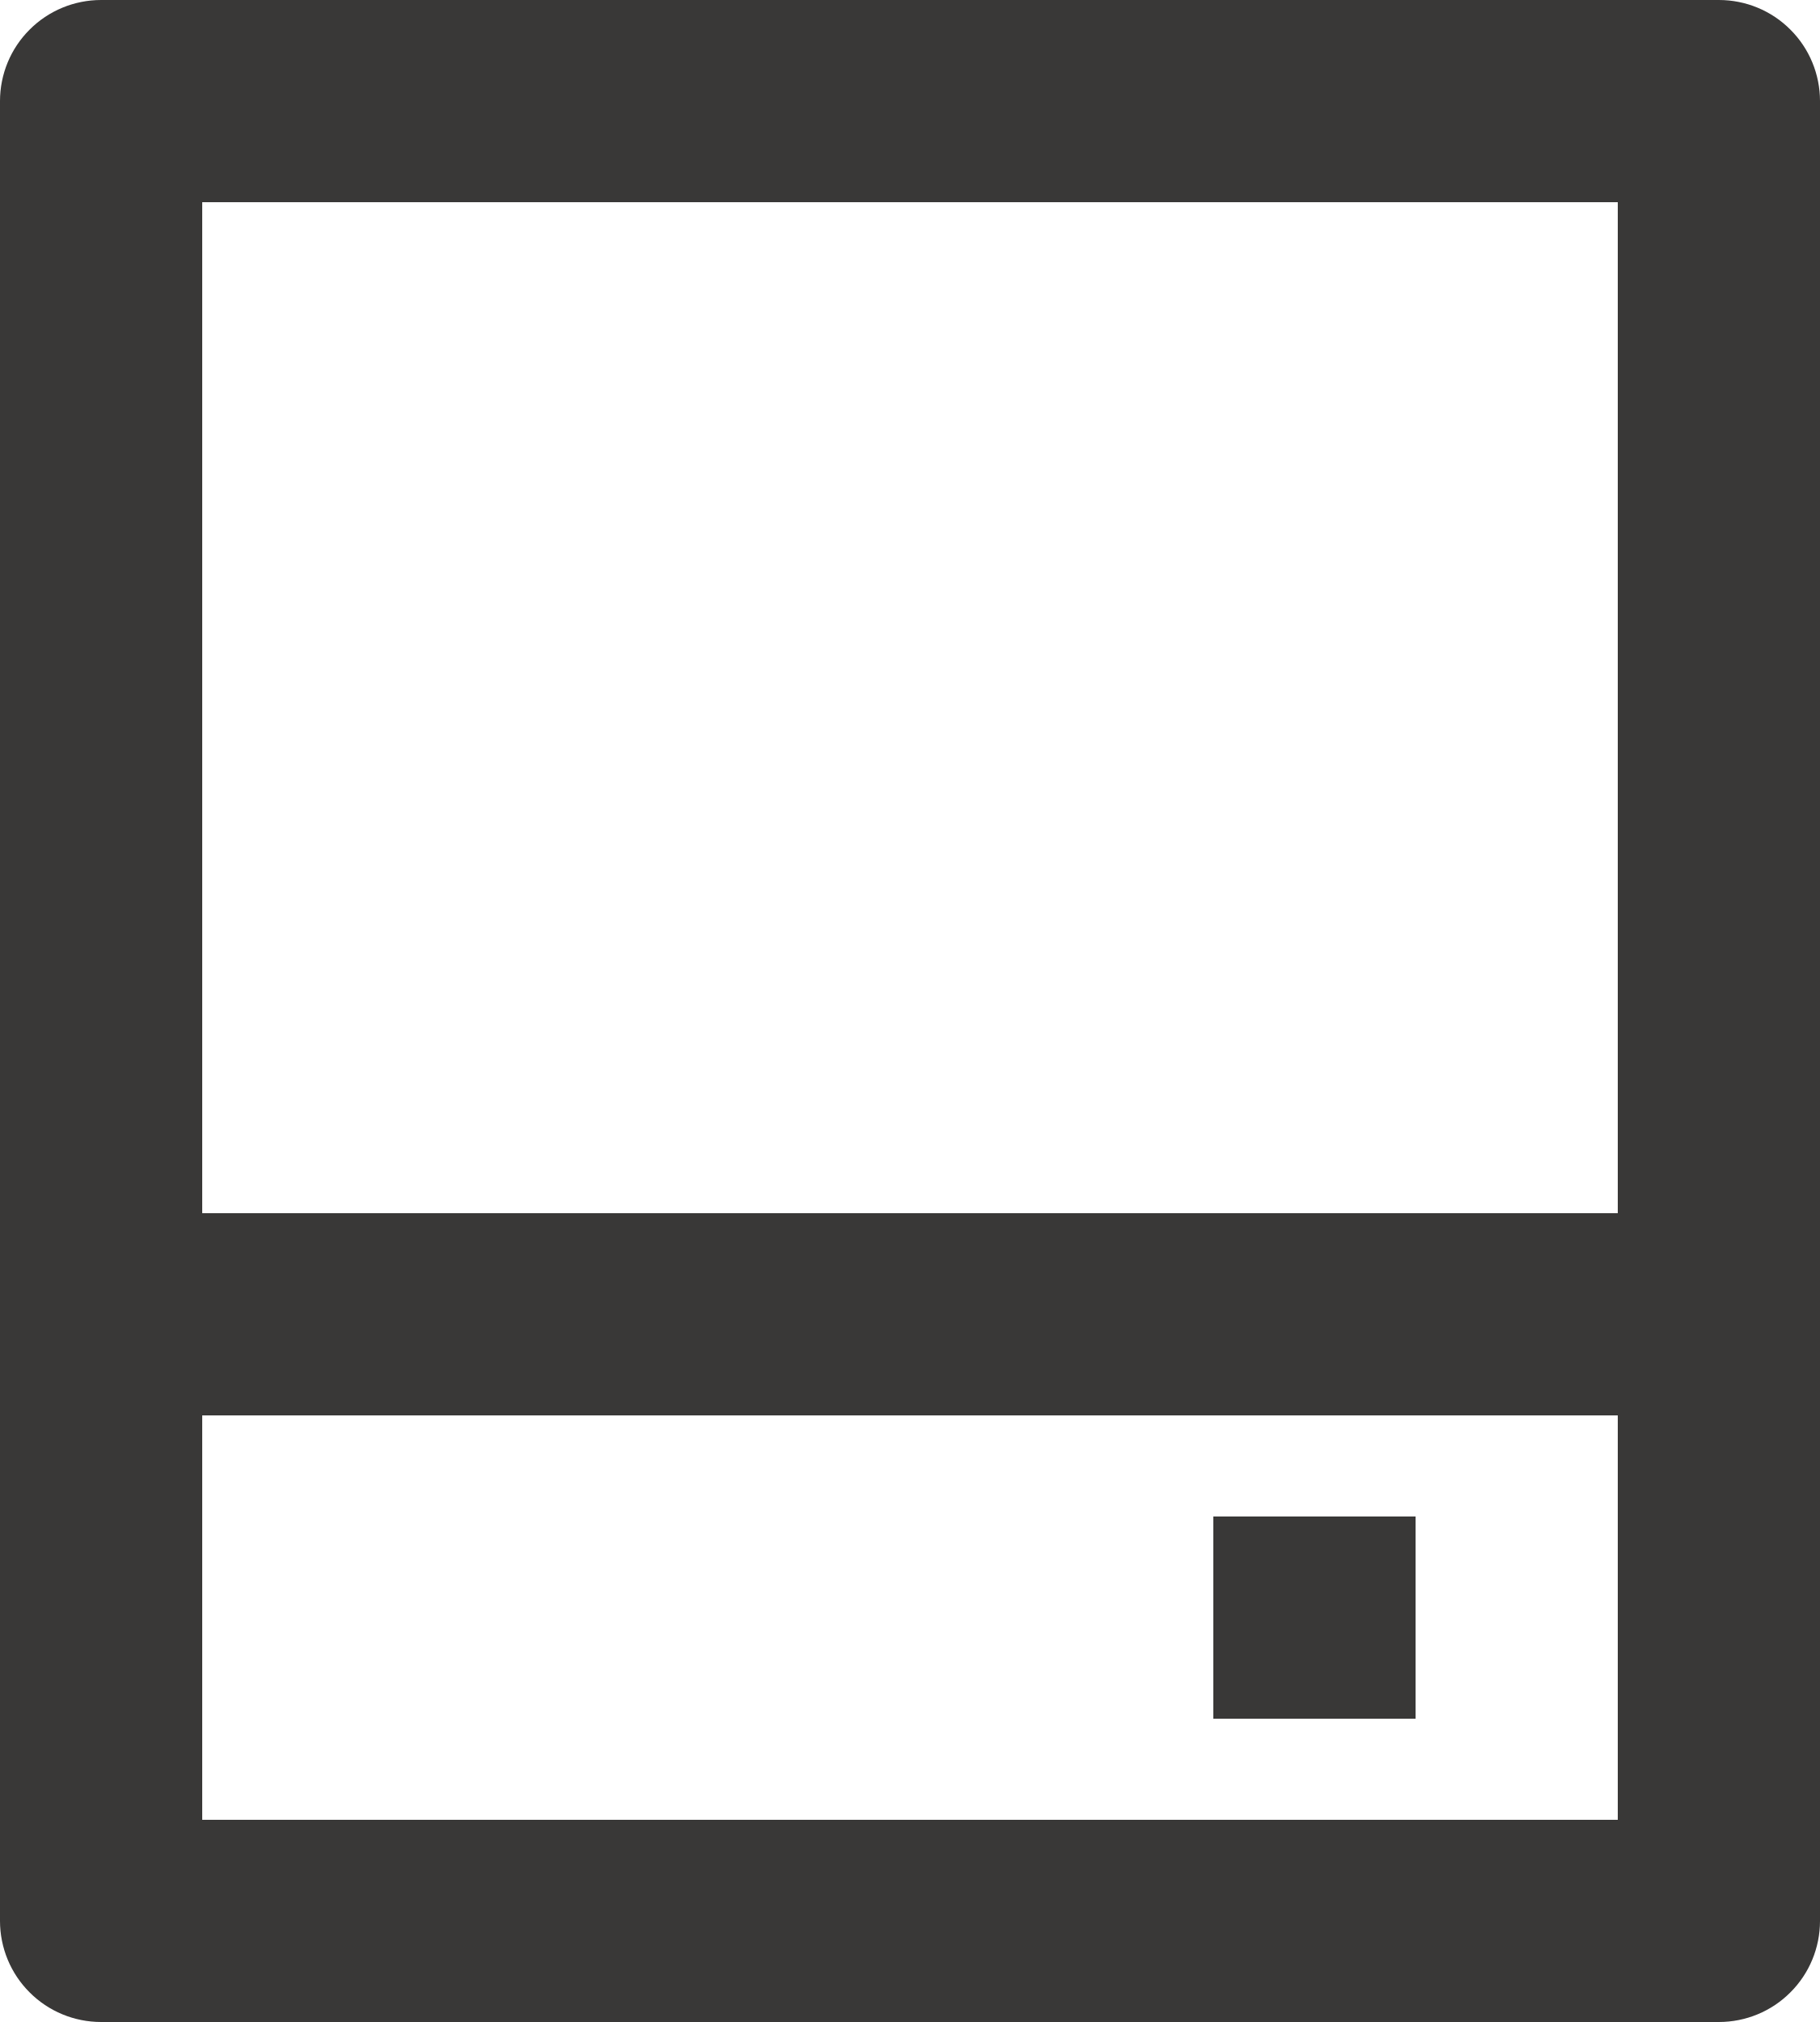
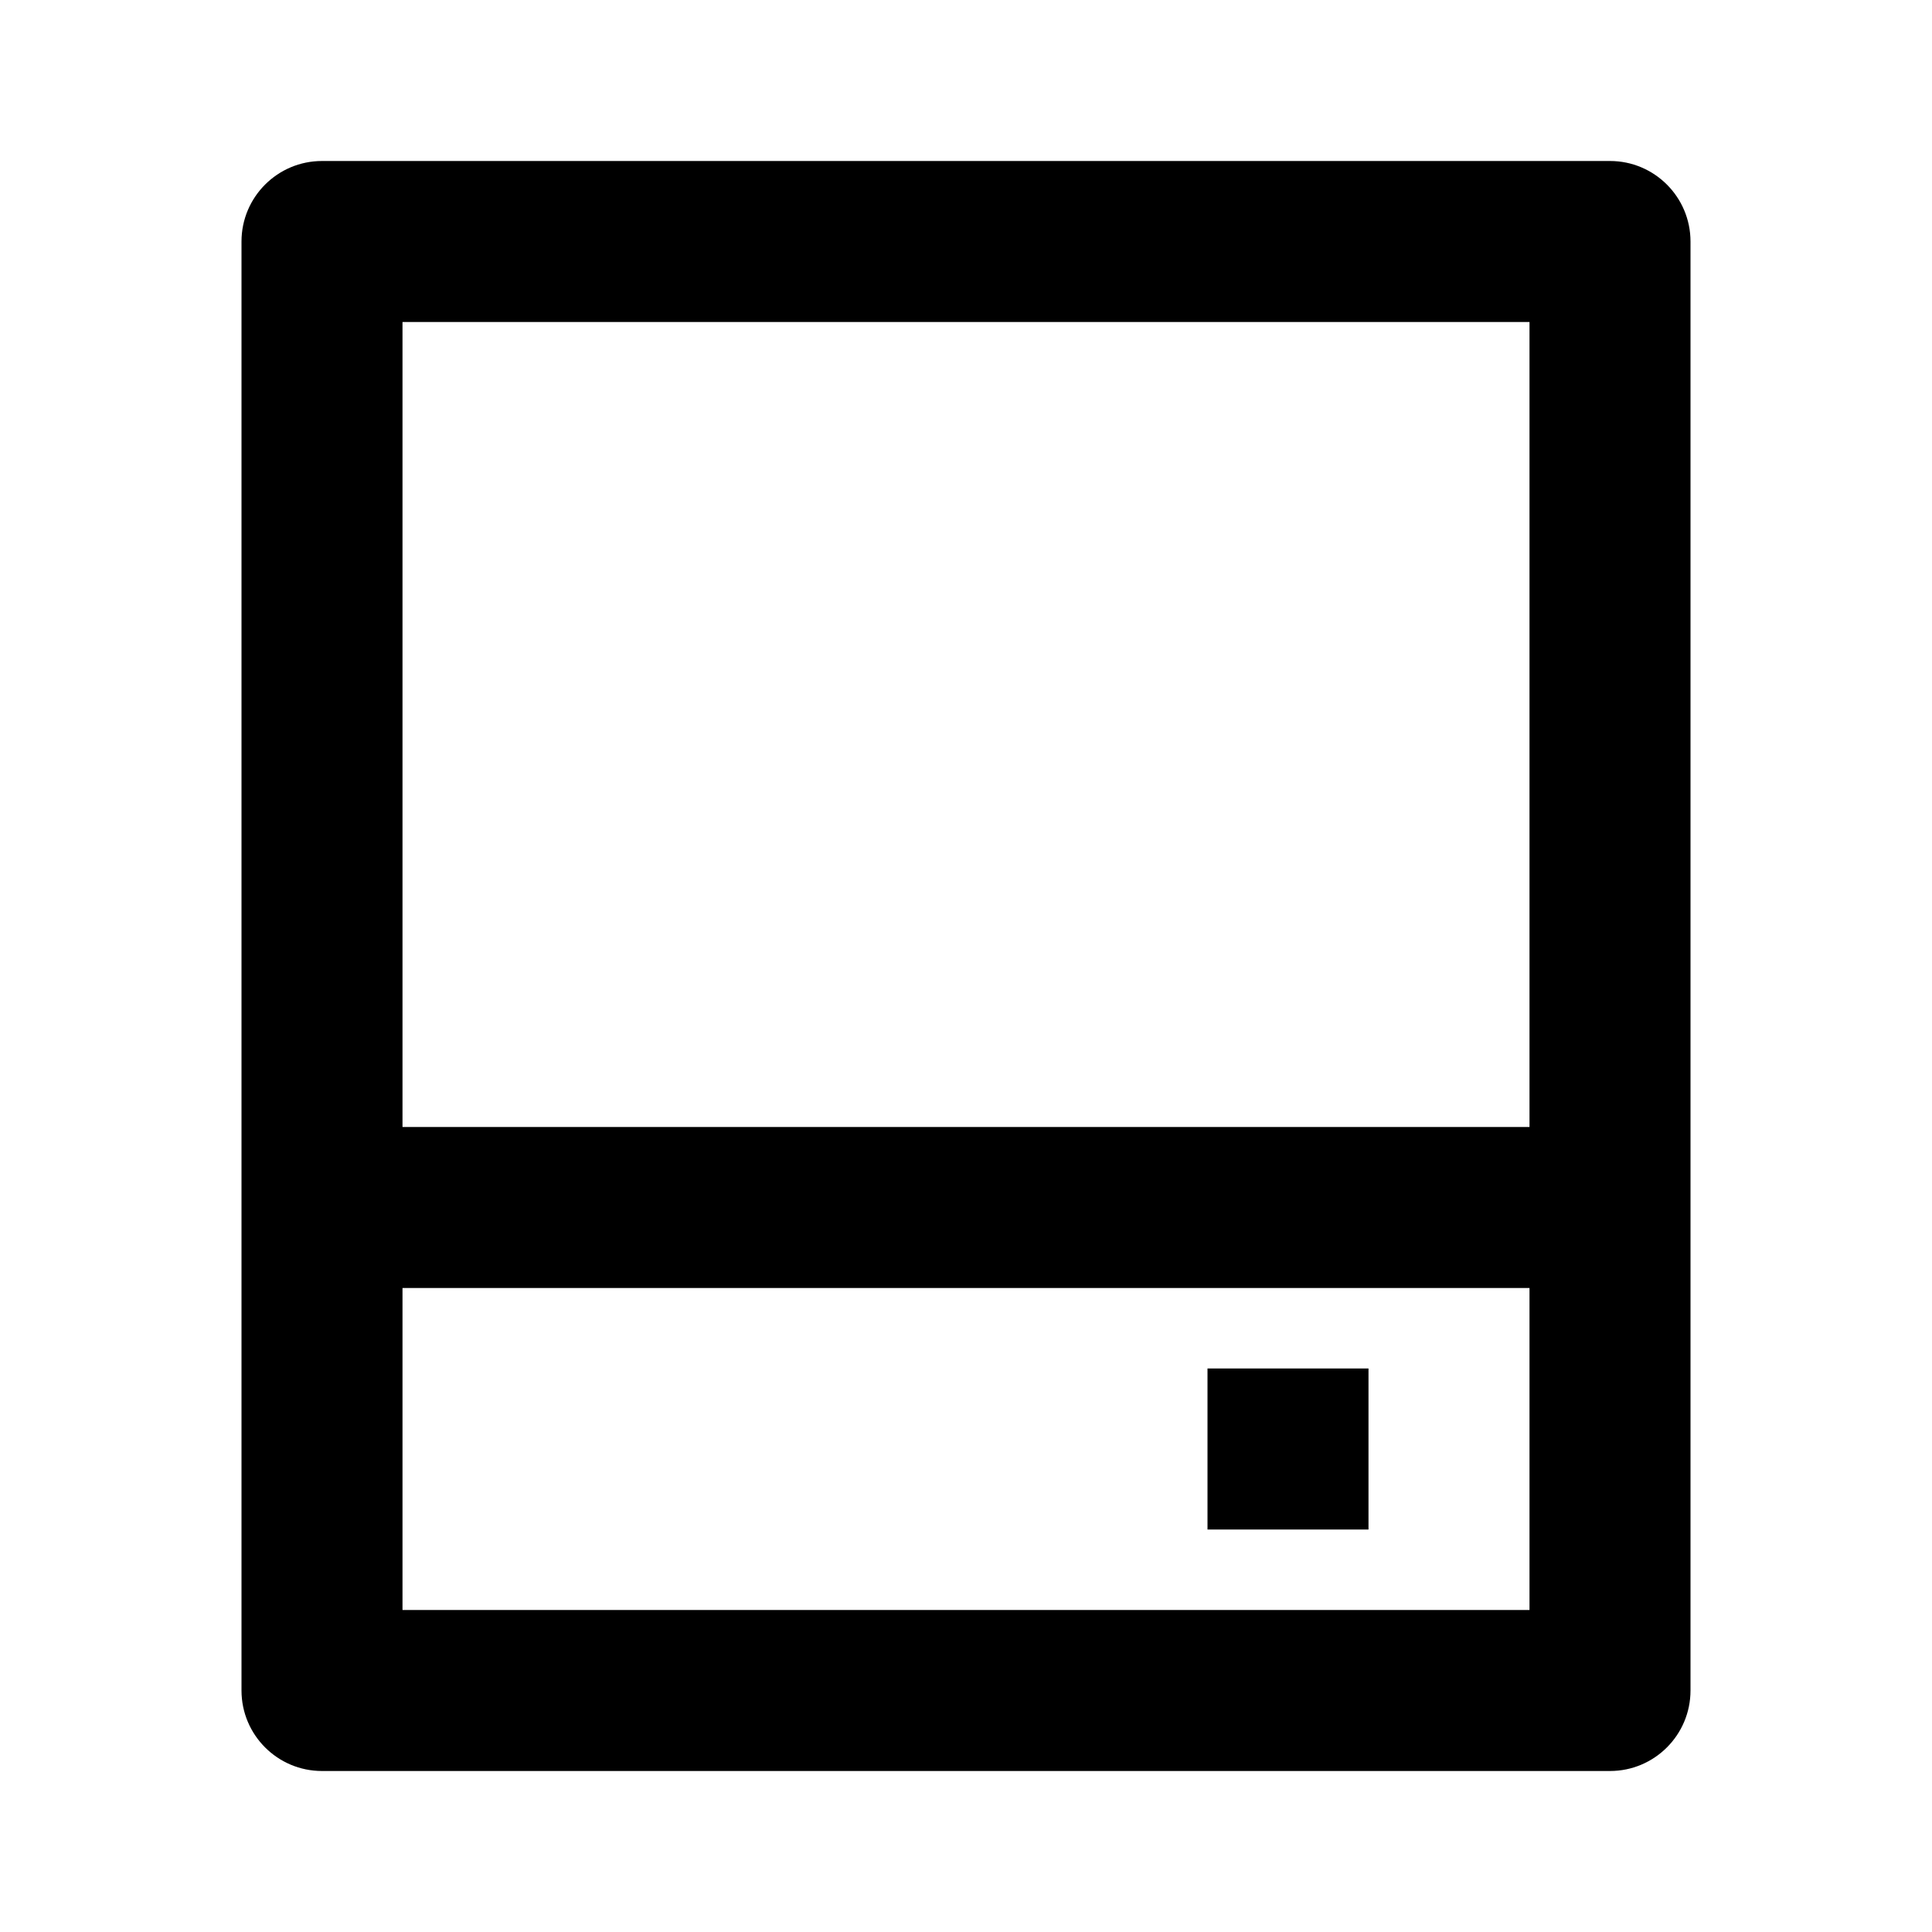
- <svg xmlns="http://www.w3.org/2000/svg" width="18" height="20" viewBox="0 0 18 20" fill="none">
-   <path d="M2 12H16V2H2V12ZM2 14V18H16V14H2ZM1 0H17C17.265 0 17.52 0.105 17.707 0.293C17.895 0.48 18 0.735 18 1V19C18 19.265 17.895 19.52 17.707 19.707C17.52 19.895 17.265 20 17 20H1C0.735 20 0.48 19.895 0.293 19.707C0.105 19.52 0 19.265 0 19V1C0 0.735 0.105 0.48 0.293 0.293C0.48 0.105 0.735 0 1 0ZM12 15H14V17H12V15Z" fill="#393837" />
+ <svg xmlns="http://www.w3.org/2000/svg" viewBox="0 0 24 24" fill="currentColor">
+   <path d="M5 14H19V4H5V14ZM5 16V20H19V16H5ZM4 2H20C20.552 2 21 2.448 21 3V21C21 21.552 20.552 22 20 22H4C3.448 22 3 21.552 3 21V3C3 2.448 3.448 2 4 2ZM15 17H17V19H15V17Z" />
</svg>
